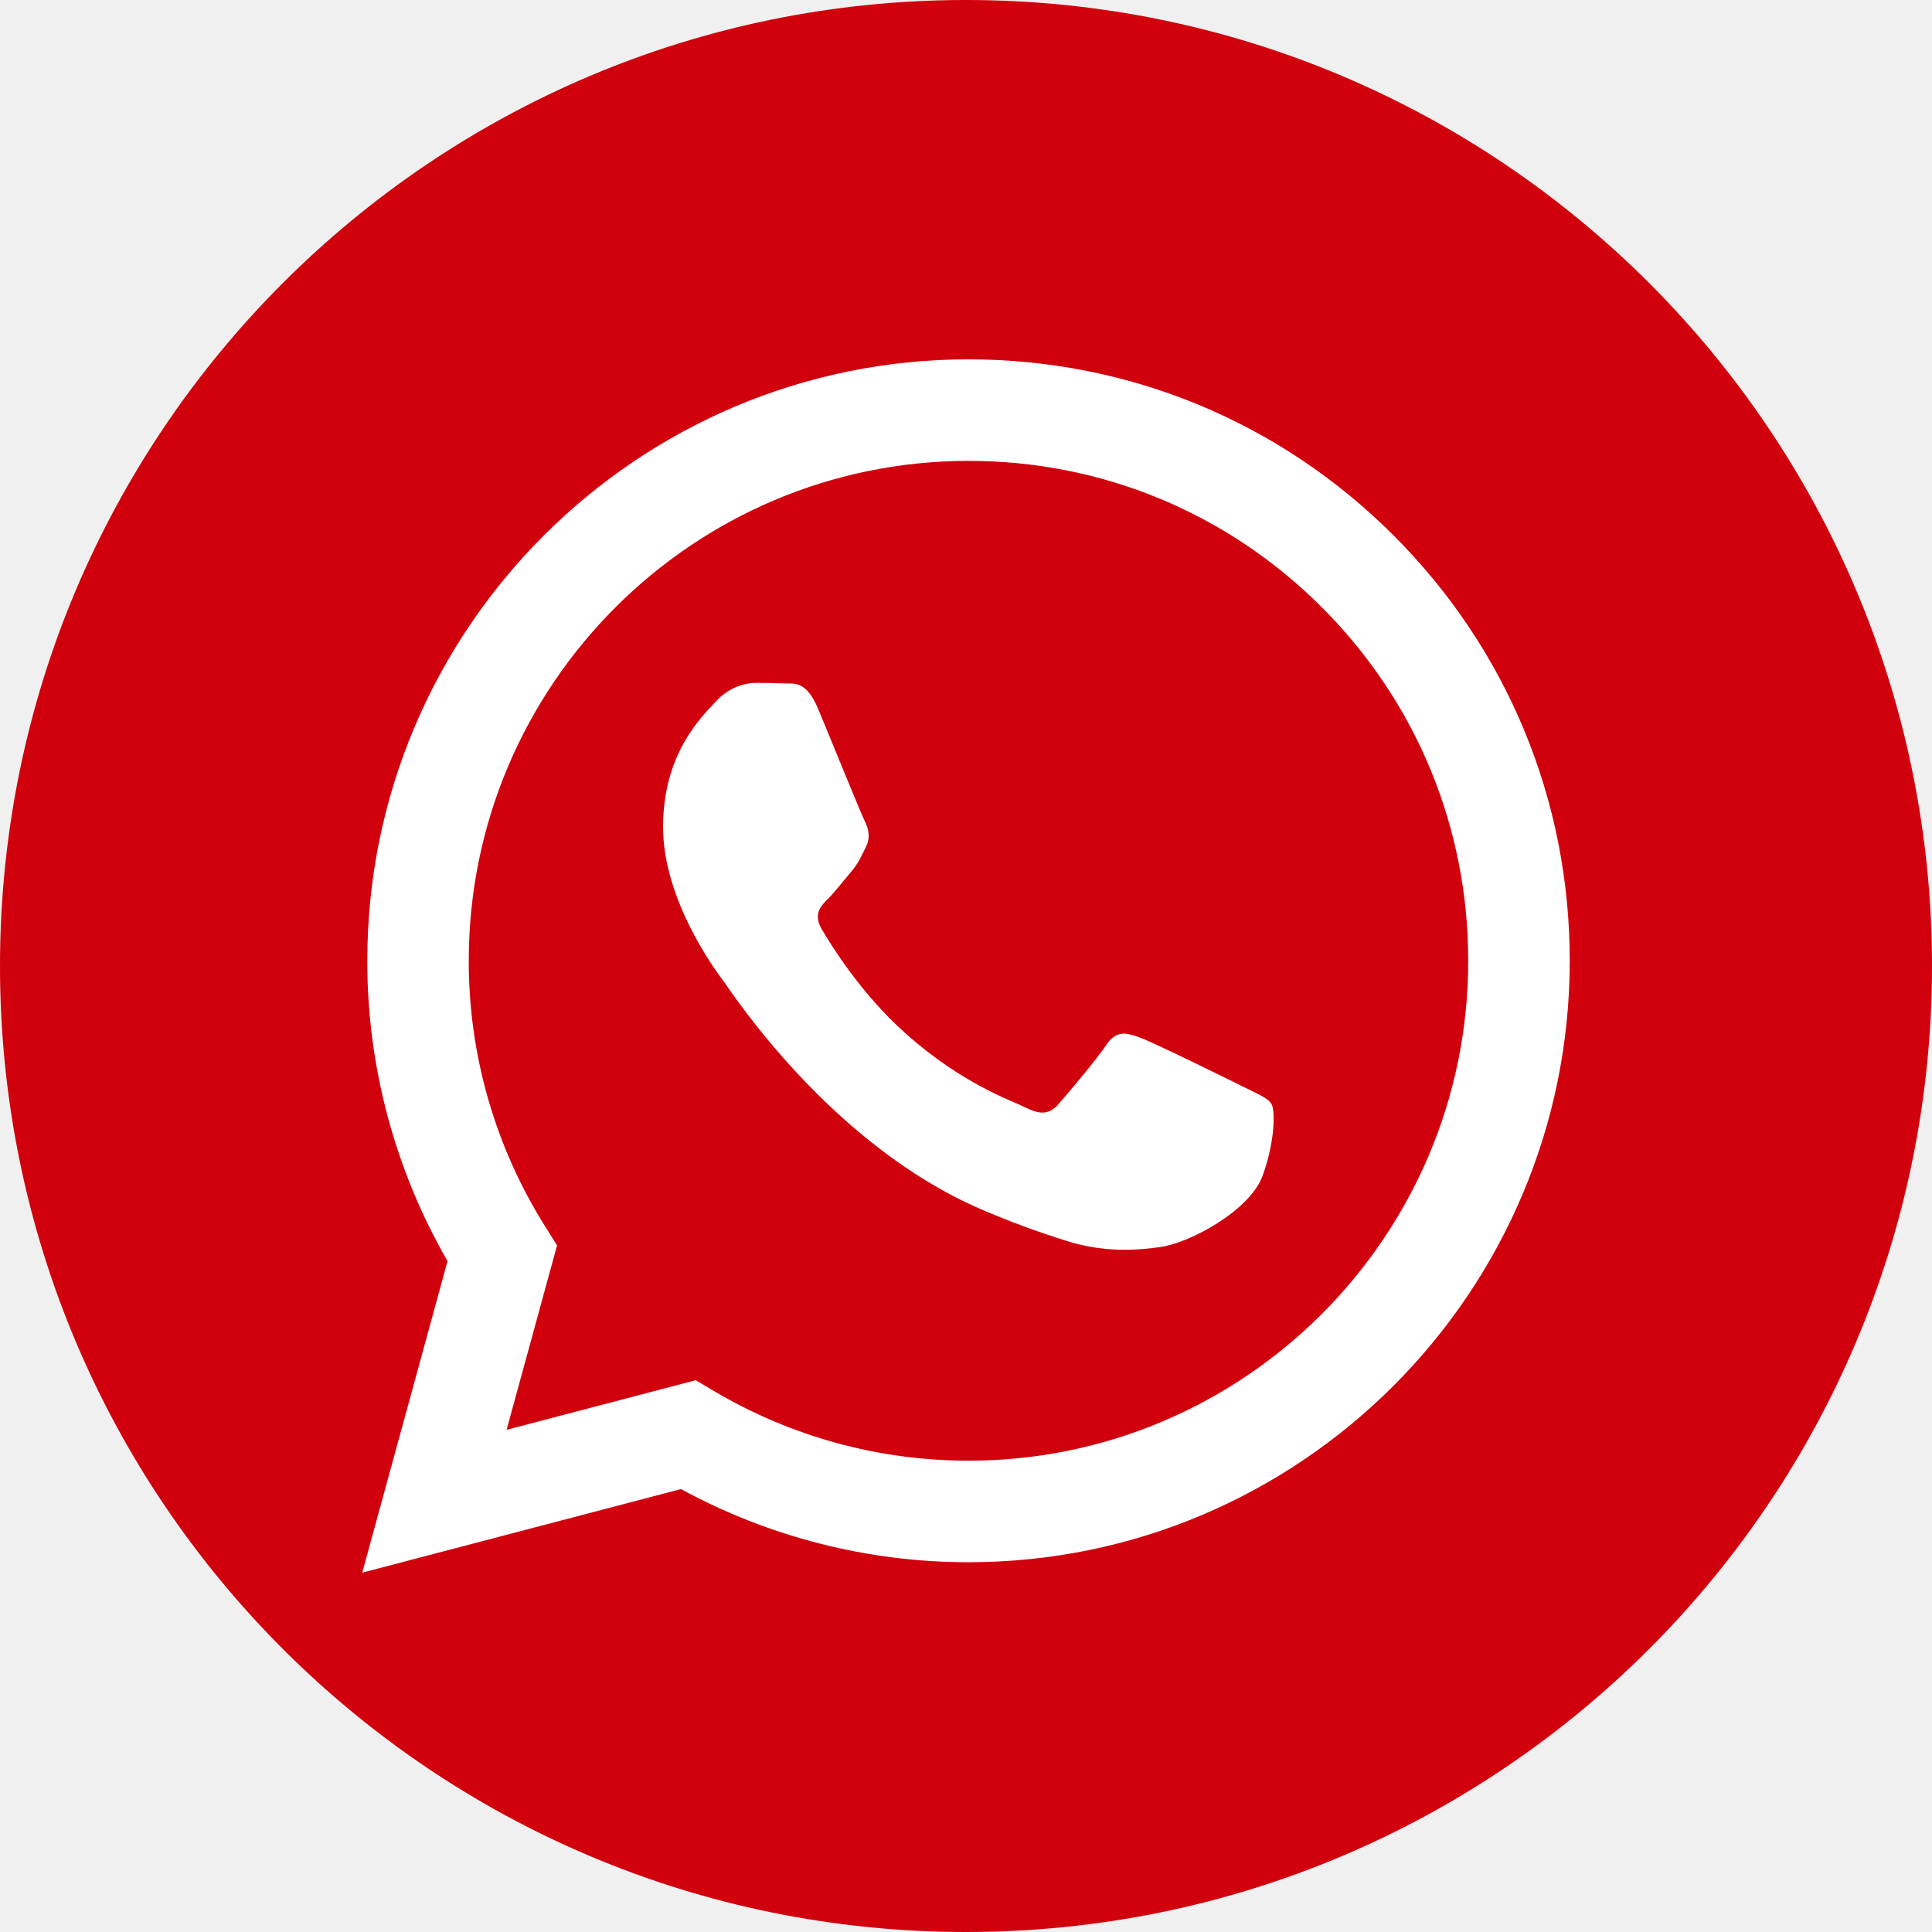
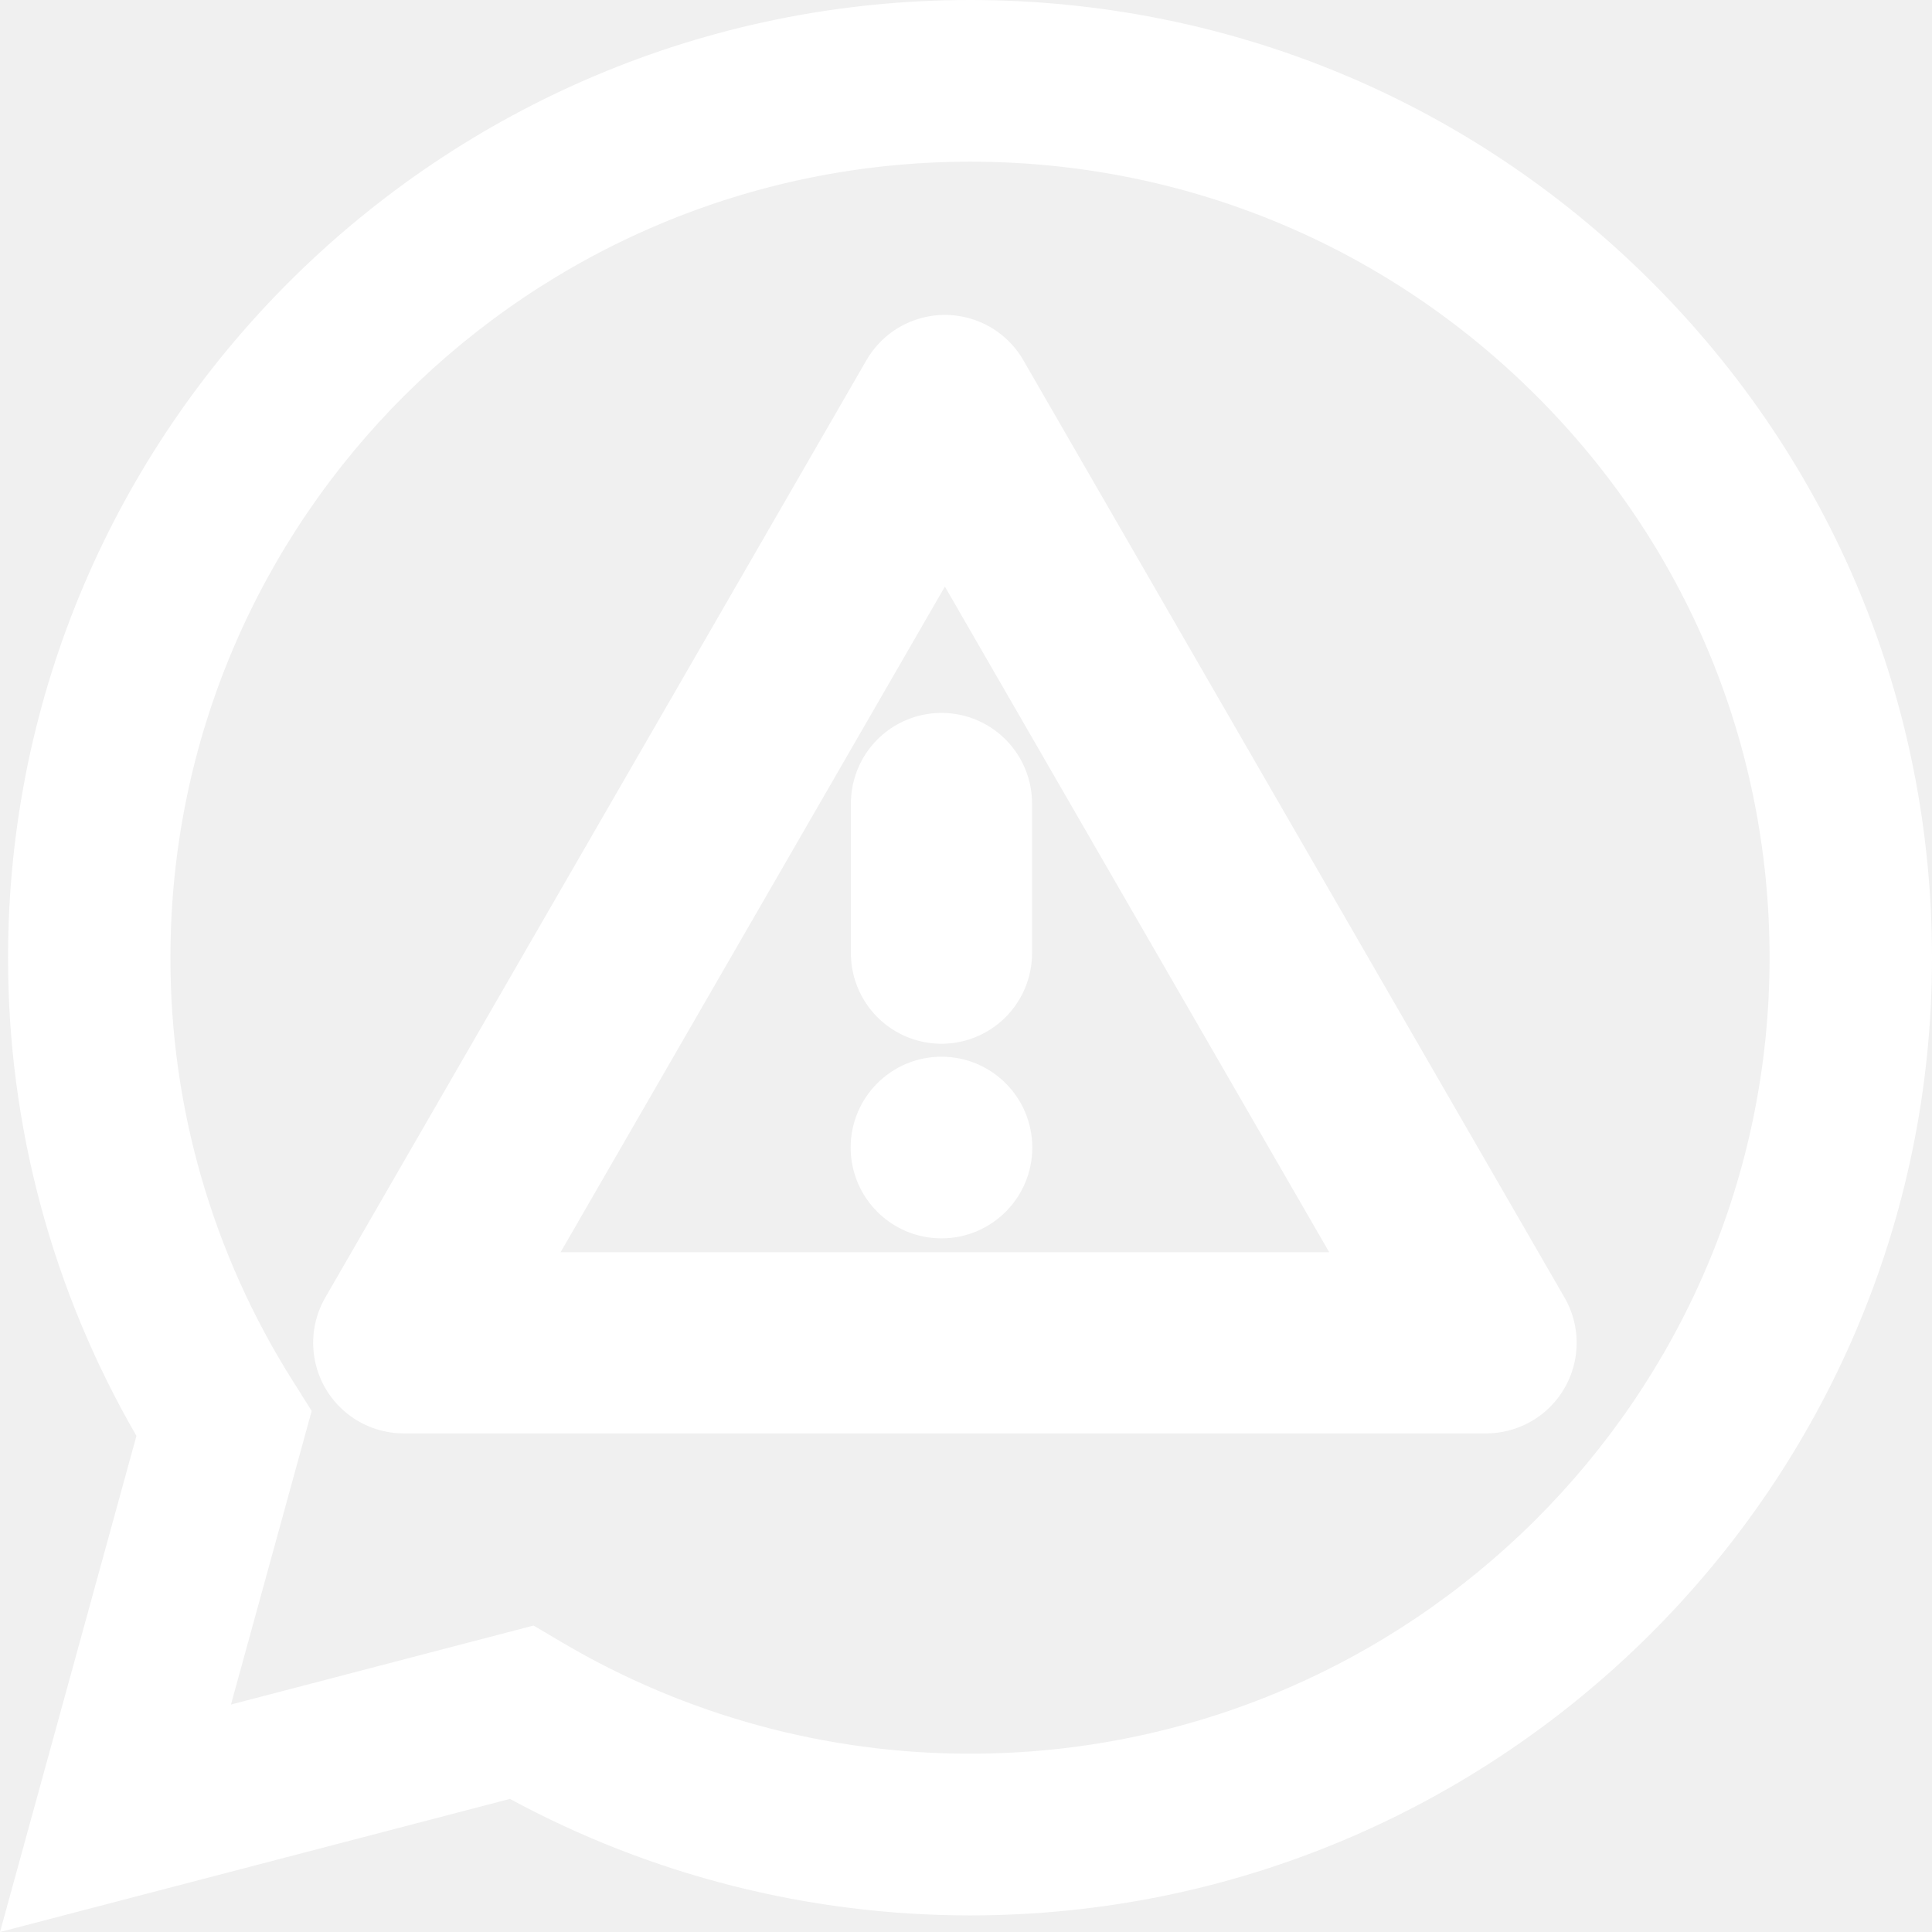
- <svg xmlns="http://www.w3.org/2000/svg" viewBox="0 0 128 128" xml:space="preserve">
-   <circle cx="64" cy="64" fill="#d1000d" r="64" class="fill-25d366" />
-   <path d="M92.346 35.49c-7.522-7.53-17.523-11.678-28.179-11.683-21.954 0-39.826 17.868-39.833 39.831a39.743 39.743 0 0 0 5.316 19.913L24 104.193l21.115-5.538a39.837 39.837 0 0 0 19.036 4.847h.017c21.954 0 39.823-17.871 39.832-39.833.005-10.642-4.136-20.65-11.654-28.179M64.168 96.774h-.013a33.062 33.062 0 0 1-16.853-4.614l-1.209-.718-12.53 3.287 3.343-12.216-.787-1.256a32.998 32.998 0 0 1-5.062-17.619c.006-18.253 14.859-33.104 33.121-33.104 8.844.002 17.155 3.451 23.407 9.71 6.251 6.258 9.691 14.575 9.689 23.422-.006 18.256-14.859 33.108-33.106 33.108m18.16-24.795c-.996-.499-5.889-2.904-6.802-3.239-.913-.332-1.574-.497-2.238.499s-2.571 3.239-3.153 3.903c-.58.664-1.16.748-2.156.249s-4.202-1.549-8.001-4.941c-2.96-2.637-4.958-5.899-5.538-6.895s-.062-1.533.437-2.03c.448-.446.996-1.162 1.493-1.744.497-.582.663-.997.995-1.66.332-.664.167-1.245-.083-1.743-.25-.499-2.24-5.398-3.068-7.391-.809-1.941-1.629-1.678-2.239-1.708a41.082 41.082 0 0 0-1.908-.036c-.663 0-1.742.249-2.654 1.246-.911.996-3.483 3.403-3.483 8.304 0 4.898 3.566 9.632 4.064 10.295.498.663 7.018 10.718 17.002 15.029a57.94 57.94 0 0 0 5.674 2.097c2.384.759 4.554.65 6.27.394 1.912-.285 5.888-2.407 6.719-4.732.829-2.324.829-4.316.578-4.732-.251-.417-.915-.666-1.909-1.165" fill="#FFFFFF" class="fill-ffffff" />
+ <svg xmlns="http://www.w3.org/2000/svg" viewBox="0 0 128 128" xml:space="preserve" version="1.1" id="svg1356">
+   <defs id="defs1360" />
+   <path d="M 109.354,18.603 C 97.318,6.613 81.317,0.008 64.267,0 29.141,0 0.546,28.452 0.534,63.424 0.519,74.553 3.452,85.49 9.04,95.131 L 0,128 33.784,119.182 c 9.346,5.062 19.817,7.716 30.458,7.718 h 0.027 c 35.126,0 63.717,-28.456 63.731,-63.427 0.008,-16.945 -6.618,-32.881 -18.646,-44.87 M 64.269,116.187 h -0.021 c -9.488,0.002 -18.801,-2.536 -26.965,-7.347 l -1.934,-1.143 -20.048,5.234 5.349,-19.452 -1.259,-2 c -5.308,-8.403 -8.116,-18.13 -8.099,-28.055 0.01,-29.065 23.774,-52.712 52.994,-52.712 14.15,0.003 27.448,5.495 37.451,15.461 10.002,9.965 15.506,23.208 15.502,37.295 -0.01,29.069 -23.774,52.718 -52.97,52.718" fill="#ffffff" class="fill-ffffff" id="path1354" style="stroke-width:1.596" />
+   <path style="opacity:1;fill:none;stroke:#ffffff;stroke-width:12;stroke-linecap:round;stroke-linejoin:round;stroke-miterlimit:4;stroke-dasharray:none;stroke-opacity:1" id="path2460" d="m 98.457,88.965 -35.855,-10e-7 -35.855,0 17.927,-31.051 17.927,-31.051 17.927,31.051 z" />
+   <path style="fill:#ffffff;stroke:#ffffff;stroke-width:12;stroke-linecap:round;stroke-linejoin:round;stroke-miterlimit:4;stroke-dasharray:none;stroke-opacity:1" d="m 62.375,53.232 0,9.919" id="path2986" />
+   <circle style="opacity:1;fill:#ffffff;fill-opacity:1;stroke:none;stroke-width:12;stroke-linecap:round;stroke-linejoin:round;stroke-miterlimit:4;stroke-dasharray:none;stroke-opacity:1" id="path3601" cy="76.027" cx="62.375" r="6.017" />
</svg>
